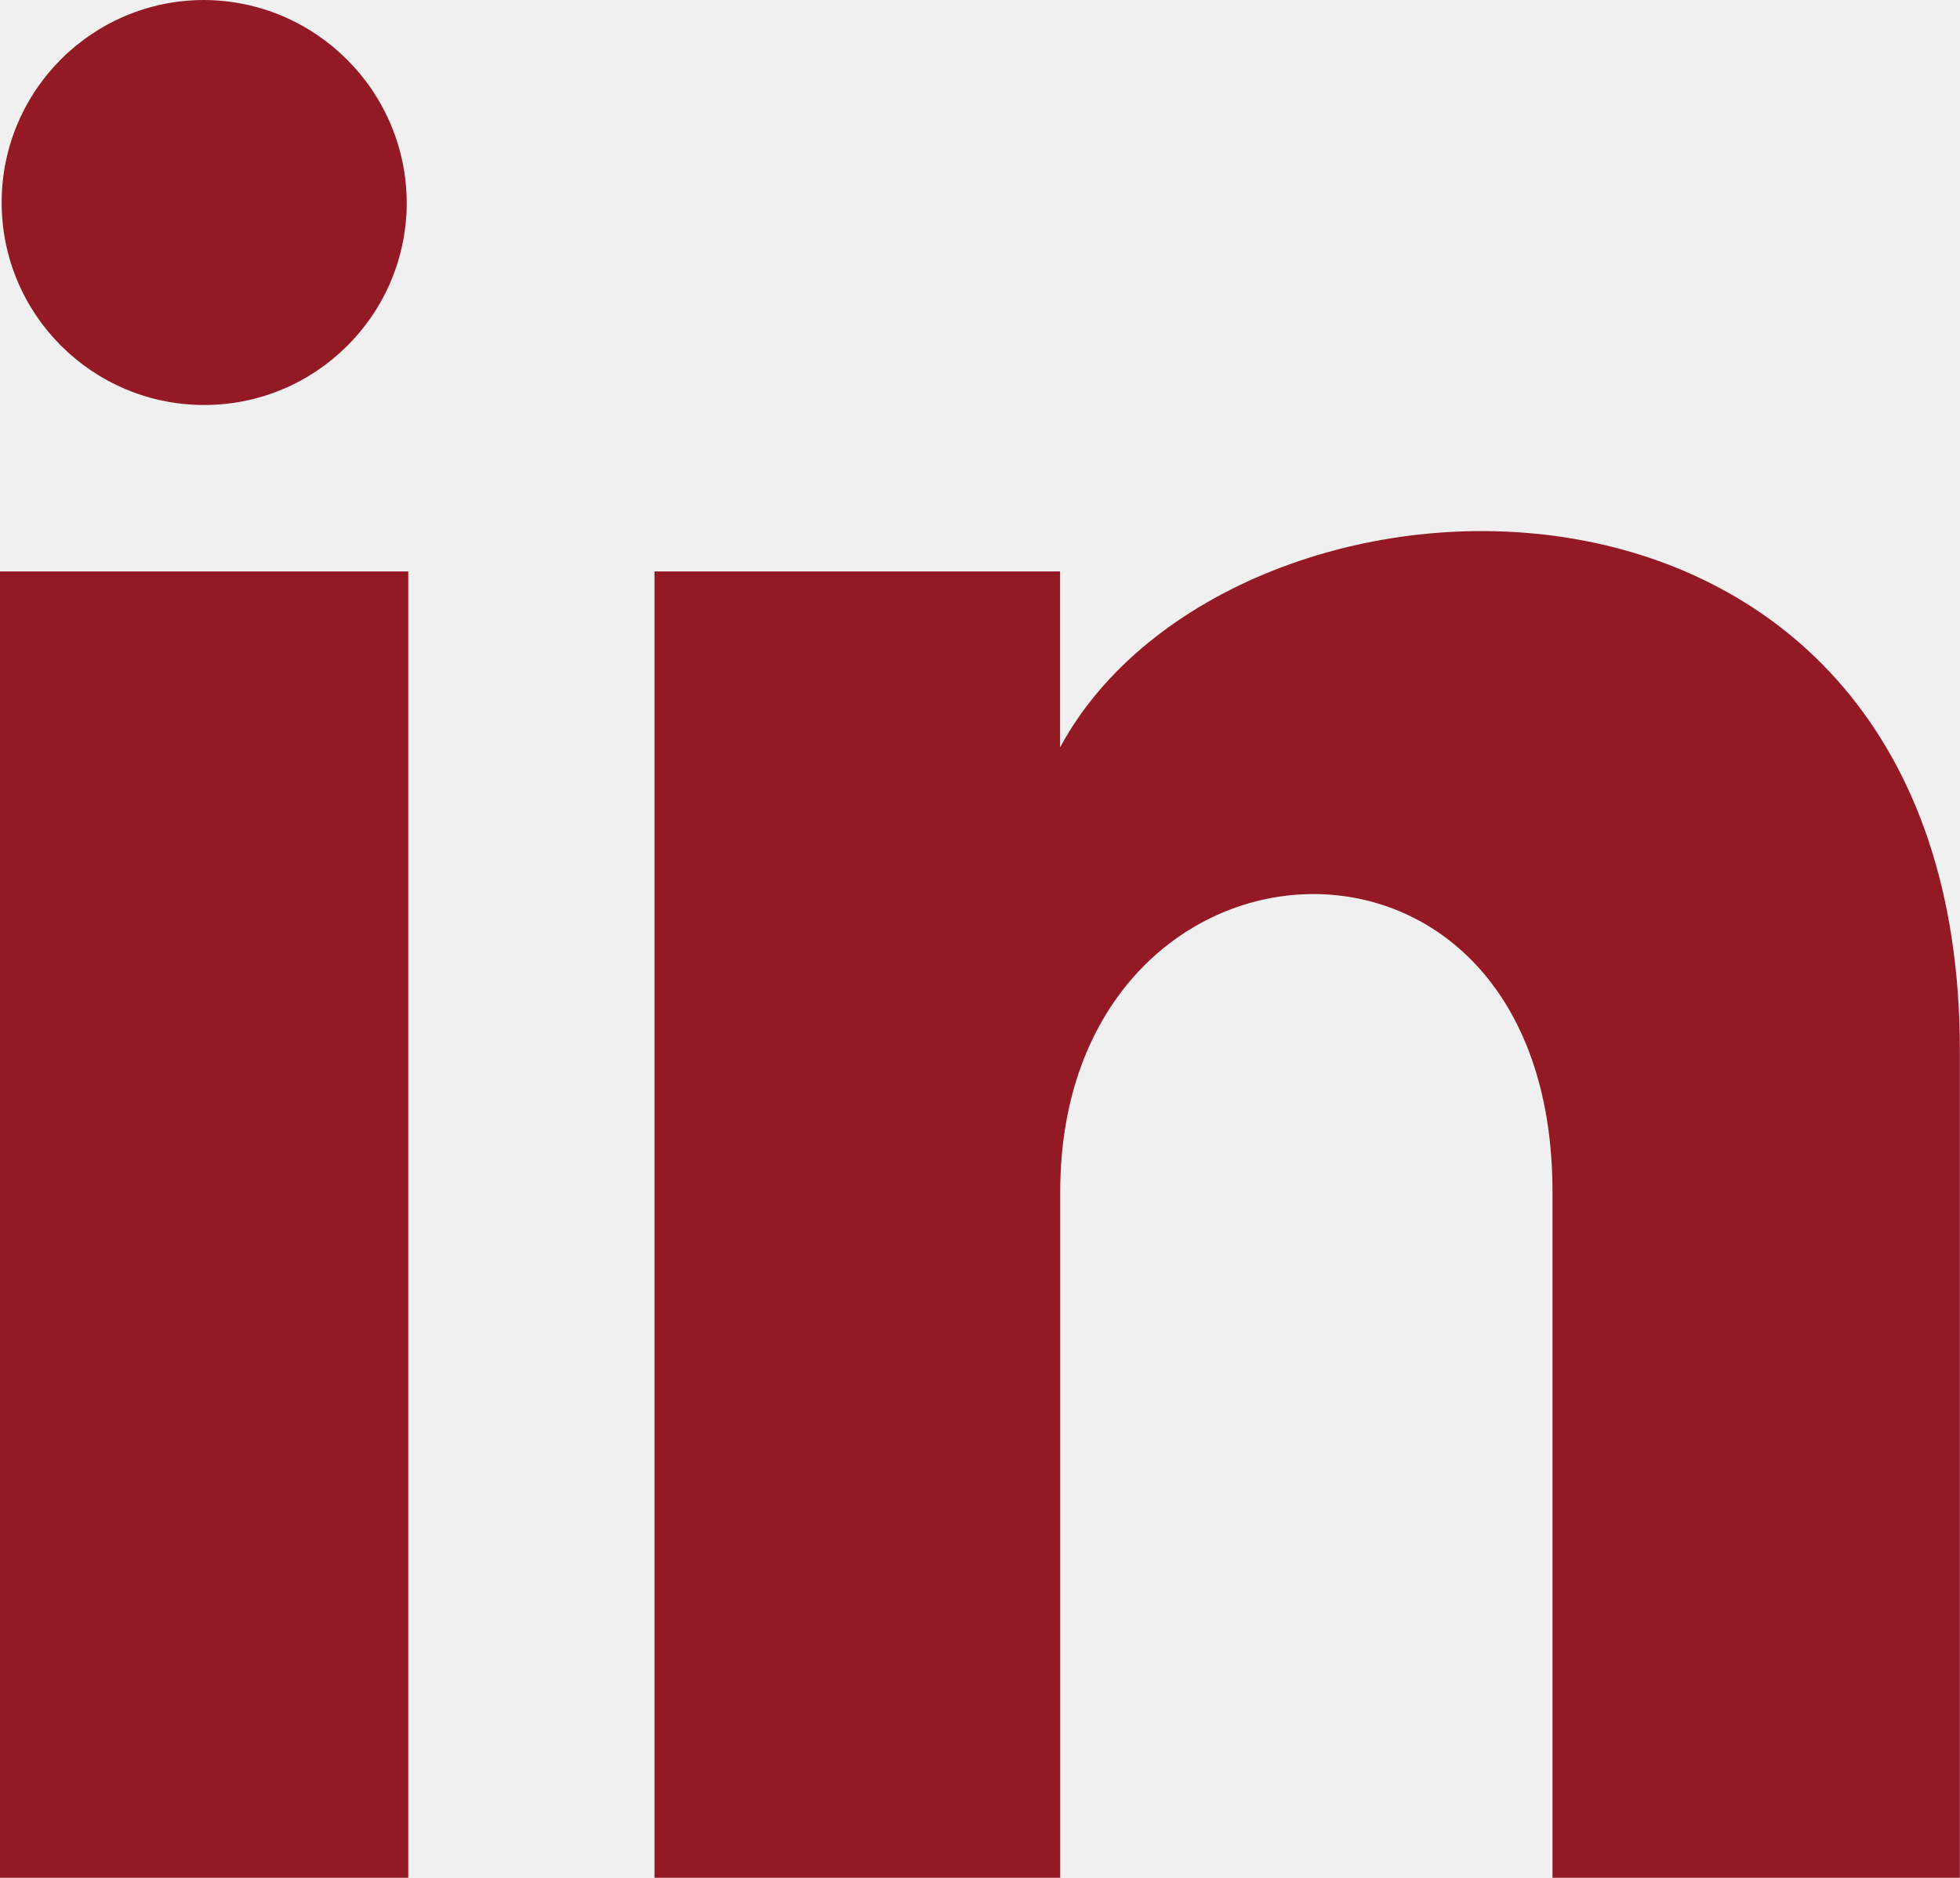
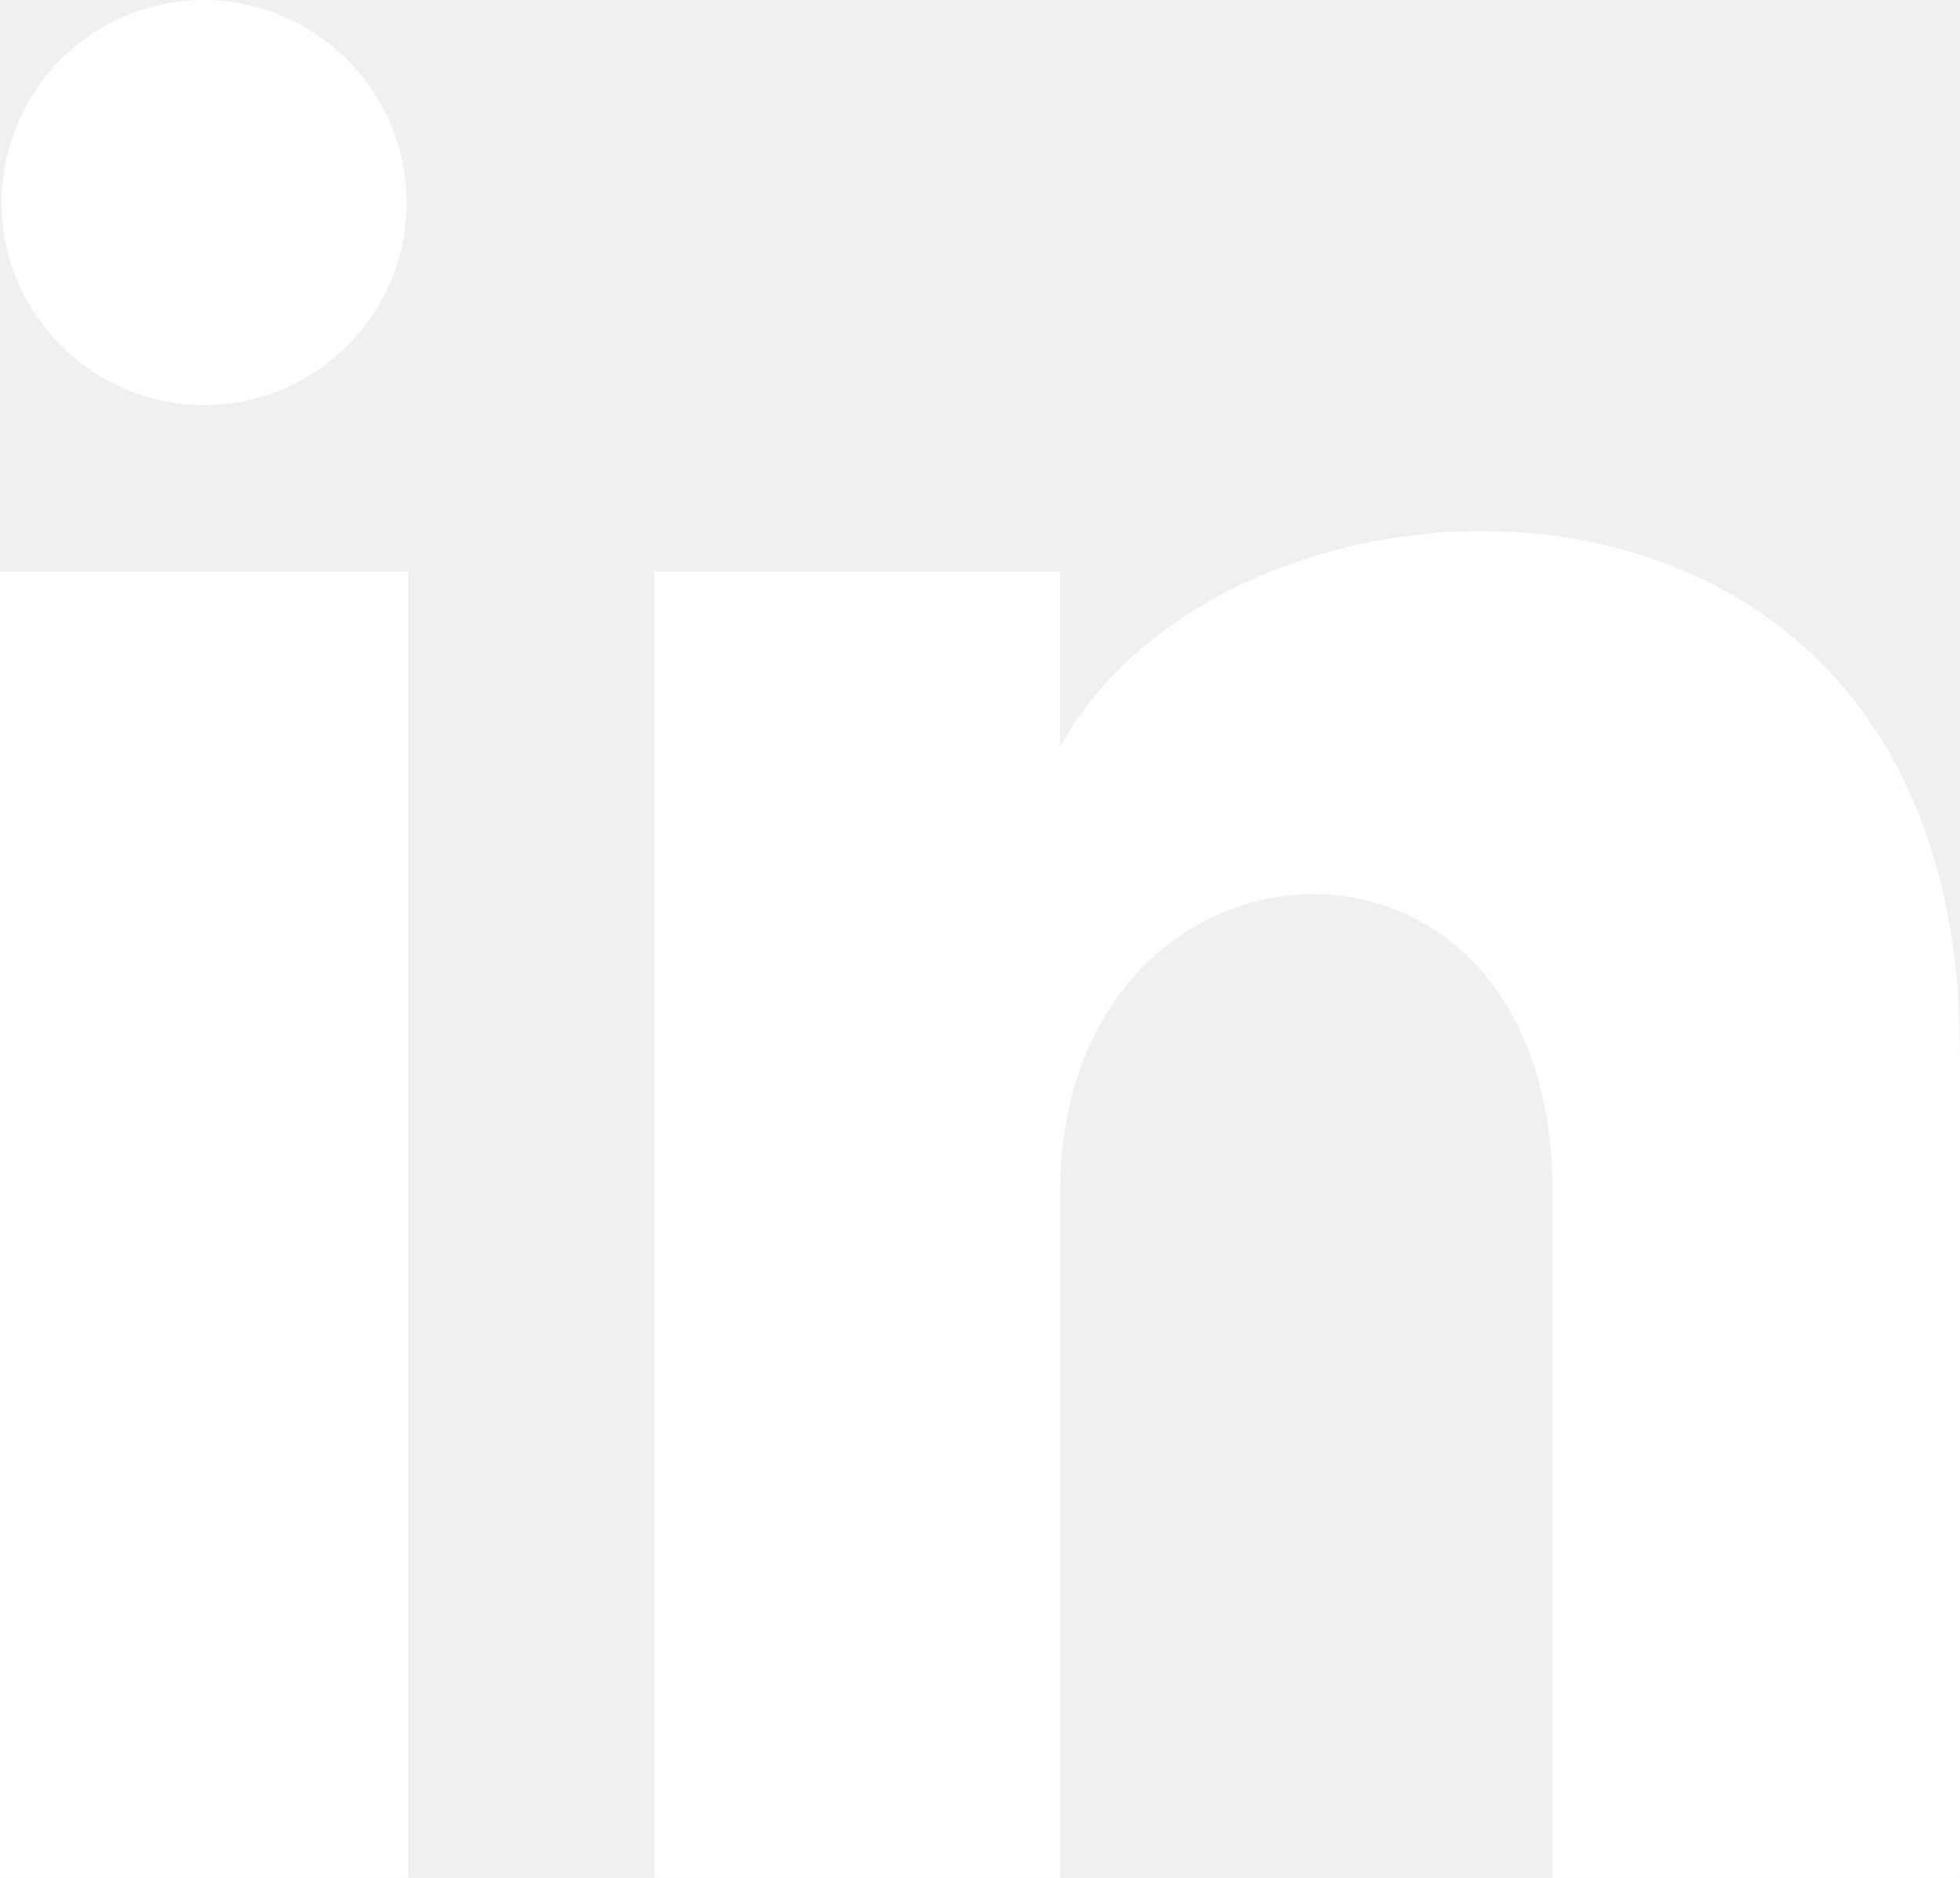
<svg xmlns="http://www.w3.org/2000/svg" width="15.396" height="14.754" viewBox="0 0 15.396 14.754">
  <defs>
-     <style>.a{fill:#931a25;}</style>
+     <style>.a{fill:#ffffff;}</style>
  </defs>
  <path class="a" d="M3.195,2.6A1.591,1.591,0,1,1,1.6,1,1.6,1.6,0,0,1,3.195,2.6ZM3.207,5.49H0V15.754H3.207Zm5.12,0H5.141V15.754H8.328V10.366c0-3,3.867-3.241,3.867,0v5.388h3.2v-6.5c0-5.055-5.723-4.871-7.068-2.382V5.49Z" transform="translate(0 -1)" />
</svg>
